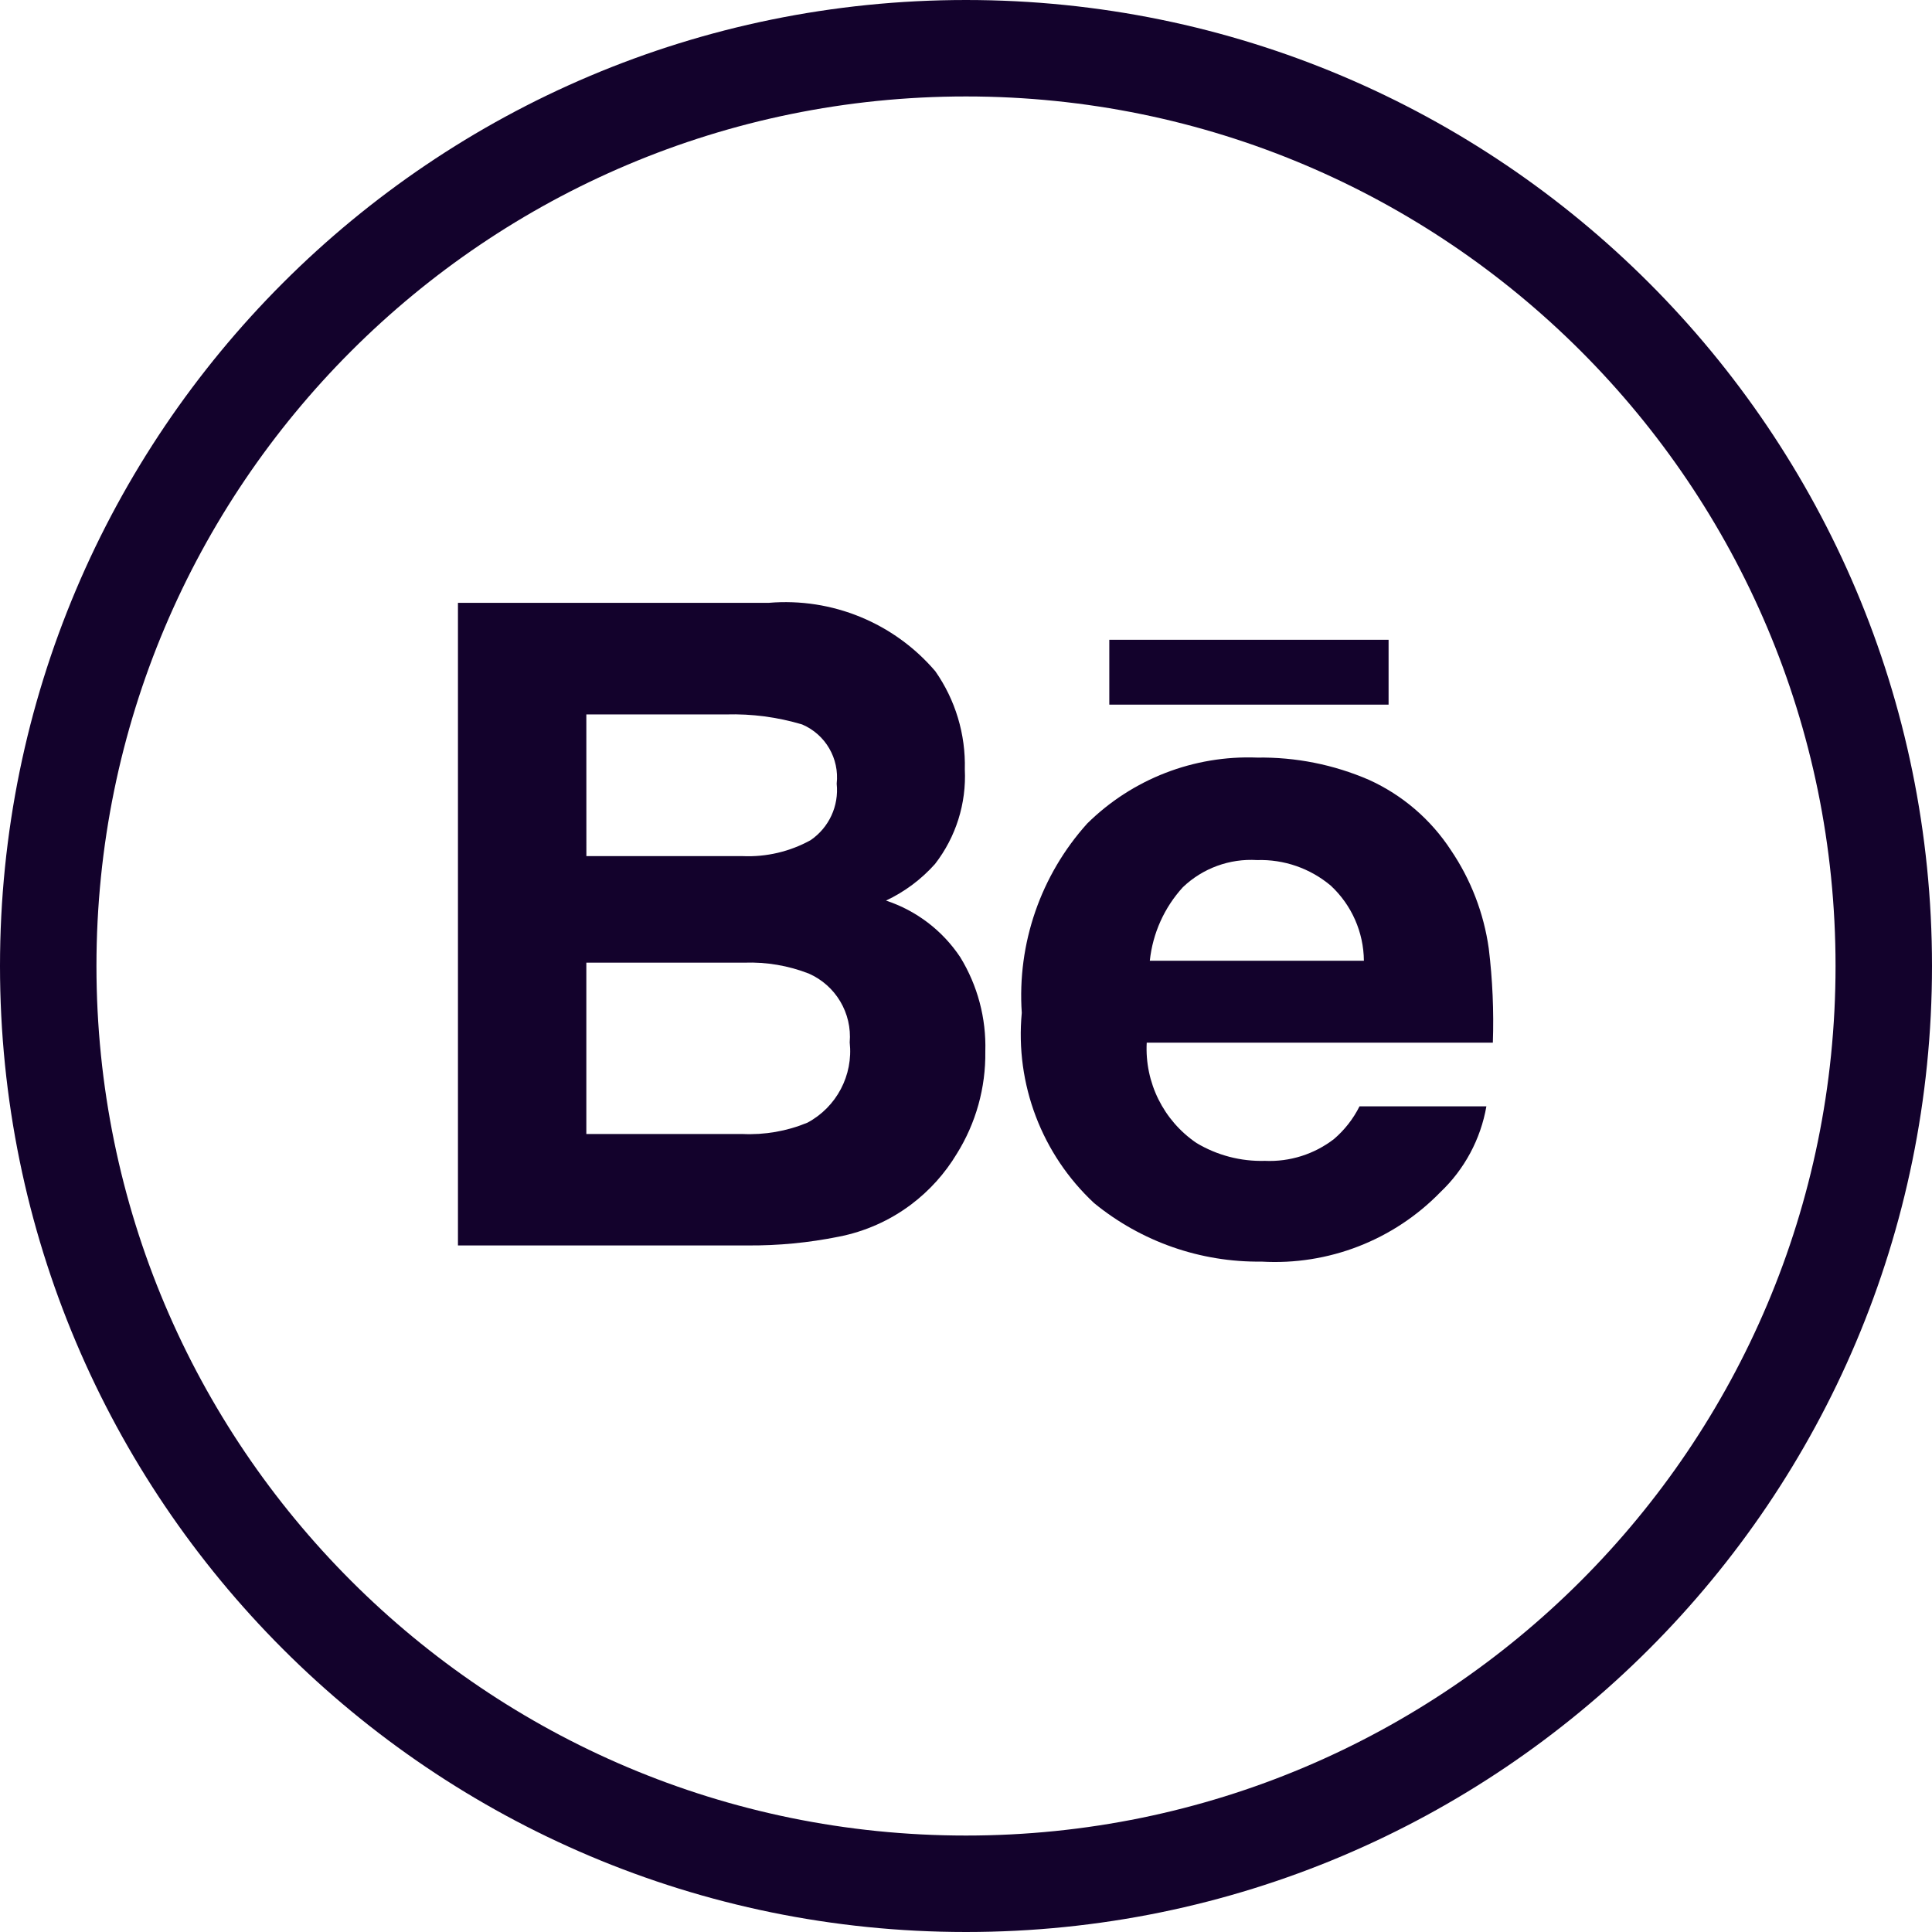
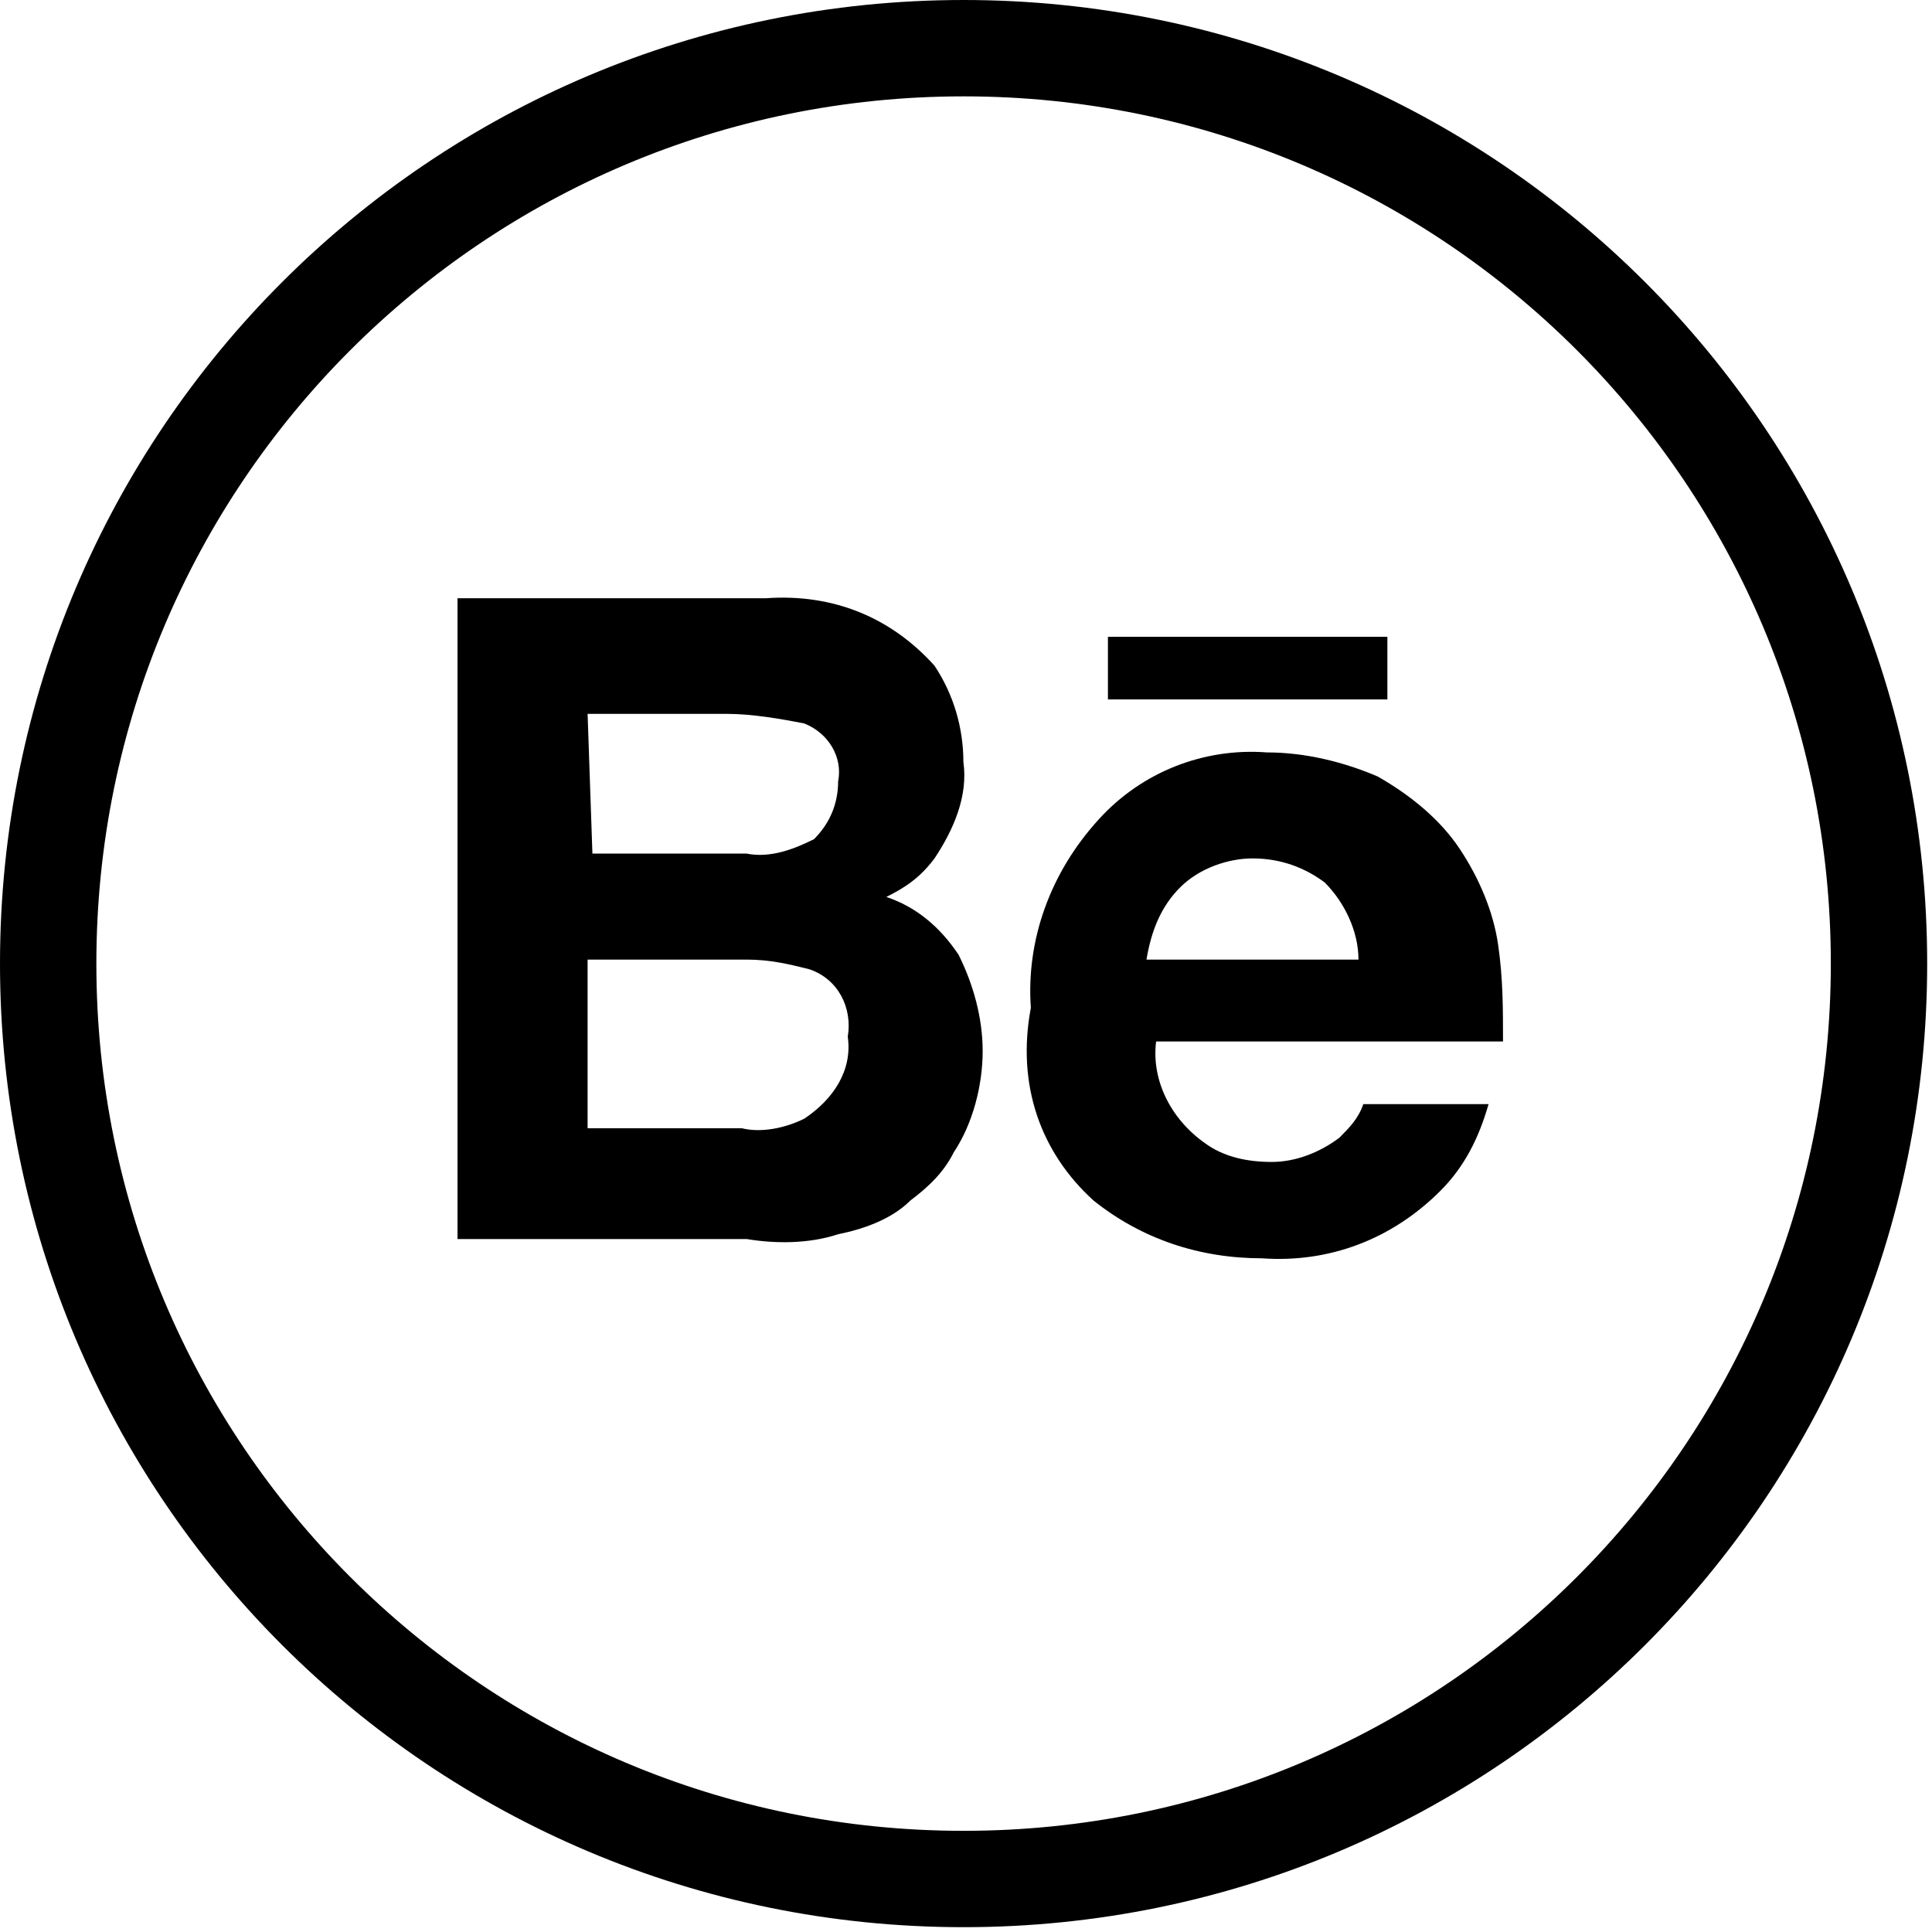
- <svg xmlns="http://www.w3.org/2000/svg" width="40.061" height="40.061" viewBox="0 0 40.061 40.061">
-   <g id="Raggruppa_26" data-name="Raggruppa 26" transform="translate(-138.5 -802.5)">
-     <rect id="Rettangolo_12" data-name="Rettangolo 12" width="38.061" height="38.061" rx="19.03" transform="translate(139.5 803.5)" fill="none" stroke="#13022c" stroke-width="2" />
-     <g id="Raggruppa_22" data-name="Raggruppa 22" transform="translate(284.296 607.117)">
-       <path id="Tracciato_8" data-name="Tracciato 8" d="M-128.408,221.027a3.66,3.66,0,0,0,1.506-.669,3.7,3.7,0,0,0,.944-1.048,3.9,3.9,0,0,0,.593-2.125,3.538,3.538,0,0,0-.519-1.953,2.967,2.967,0,0,0-1.54-1.175,3.174,3.174,0,0,0,1.017-.76,2.966,2.966,0,0,0,.617-1.961,3.39,3.39,0,0,0-.612-2.035,4.088,4.088,0,0,0-3.453-1.418H-136.3v13.325h6.005A9.2,9.2,0,0,0-128.408,221.027Zm-5.23-10.83h2.9a5.006,5.006,0,0,1,1.575.208,1.192,1.192,0,0,1,.716,1.229,1.256,1.256,0,0,1-.542,1.171,2.674,2.674,0,0,1-1.409.33h-3.239Zm0,8.7v-3.553h3.28a3.359,3.359,0,0,1,1.332.226,1.43,1.43,0,0,1,.849,1.428,1.68,1.68,0,0,1-.876,1.664,3.138,3.138,0,0,1-1.349.235Z" fill="#13022c" />
-       <g id="Raggruppa_21" data-name="Raggruppa 21">
-         <path id="Tracciato_9" data-name="Tracciato 9" d="M-123.109,220.33a5.37,5.37,0,0,0,3.471,1.213,4.785,4.785,0,0,0,3.707-1.438,3.217,3.217,0,0,0,.956-1.781h-2.631a2.167,2.167,0,0,1-.53.678,2.184,2.184,0,0,1-1.431.452,2.614,2.614,0,0,1-1.42-.371,2.365,2.365,0,0,1-1.031-2.08h7.177a12.6,12.6,0,0,0-.085-1.955,4.827,4.827,0,0,0-.785-2.037,4.008,4.008,0,0,0-1.7-1.458,5.615,5.615,0,0,0-2.317-.461,4.753,4.753,0,0,0-3.524,1.367,5.332,5.332,0,0,0-1.357,3.926A4.78,4.78,0,0,0-123.109,220.33Zm1.841-6.551a2.046,2.046,0,0,1,1.538-.562,2.261,2.261,0,0,1,1.528.53,2.151,2.151,0,0,1,.687,1.557h-4.439A2.677,2.677,0,0,1-121.268,213.779Z" fill="#13022c" />
-         <rect id="Rettangolo_13" data-name="Rettangolo 13" width="5.791" height="1.345" transform="translate(-122.794 208.649)" fill="#13022c" />
+ <svg xmlns="http://www.w3.org/2000/svg" version="1.1" id="Livello_1" x="0px" y="0px" viewBox="0 0 40.1 40.1" style="enable-background:new 0 0 40.1 40.1;" xml:space="preserve">
+   <style type="text/css">
+ 	.st0{fill:none;stroke:#000000;stroke-width:2;}
+ </style>
+   <g id="Raggruppa_26" transform="translate(-138.5 -802.5)">
+     <path id="Rettangolo_12" class="st0" d="M158.5,803.5L158.5,803.5c10.5,0,19,8.5,19,19v0c0,10.5-8.5,19-19,19h0   c-10.5,0-19-8.5-19-19v0C139.5,812,148,803.5,158.5,803.5z" />
+     <g id="Raggruppa_22" transform="translate(284.296 607.117)">
+       <path id="Tracciato_8" d="M-128.4,221c0.5-0.1,1.1-0.3,1.5-0.7c0.4-0.3,0.7-0.6,0.9-1c0.4-0.6,0.6-1.4,0.6-2.1    c0-0.7-0.2-1.4-0.5-2c-0.4-0.6-0.9-1-1.5-1.2c0.4-0.2,0.7-0.4,1-0.8c0.4-0.6,0.7-1.3,0.6-2c0-0.7-0.2-1.4-0.6-2    c-0.9-1-2.1-1.5-3.5-1.4h-6.4v13.3h6C-129.7,221.2-129,221.2-128.4,221z M-133.6,210.2h2.9c0.5,0,1.1,0.1,1.6,0.2    c0.5,0.2,0.8,0.7,0.7,1.2c0,0.5-0.2,0.9-0.5,1.2c-0.4,0.2-0.9,0.4-1.4,0.3h-3.2L-133.6,210.2z M-133.6,218.9v-3.6h3.3    c0.5,0,0.9,0.1,1.3,0.2c0.6,0.2,0.9,0.8,0.8,1.4c0.1,0.7-0.3,1.3-0.9,1.7c-0.4,0.2-0.9,0.3-1.3,0.2H-133.6z" />
+       <g id="Raggruppa_21">
+         <path id="Tracciato_9" d="M-123.1,220.3c1,0.8,2.2,1.2,3.5,1.2c1.4,0.1,2.7-0.4,3.7-1.4c0.5-0.5,0.8-1.1,1-1.8h-2.6     c-0.1,0.3-0.3,0.5-0.5,0.7c-0.4,0.3-0.9,0.5-1.4,0.5c-0.5,0-1-0.1-1.4-0.4c-0.7-0.5-1.1-1.3-1-2.1h7.2c0-0.7,0-1.3-0.1-2     c-0.1-0.7-0.4-1.4-0.8-2c-0.4-0.6-1-1.1-1.7-1.5c-0.7-0.3-1.5-0.5-2.3-0.5c-1.3-0.1-2.6,0.4-3.5,1.4c-1,1.1-1.5,2.5-1.4,3.9     C-124.7,217.9-124.2,219.3-123.1,220.3z M-121.3,213.8c0.4-0.4,1-0.6,1.5-0.6c0.6,0,1.1,0.2,1.5,0.5c0.4,0.4,0.7,1,0.7,1.6h-4.4     C-121.9,214.7-121.7,214.2-121.3,213.8z" />
+         <rect id="Rettangolo_13" x="-122.8" y="208.6" width="5.8" height="1.3" />
      </g>
    </g>
  </g>
</svg>
